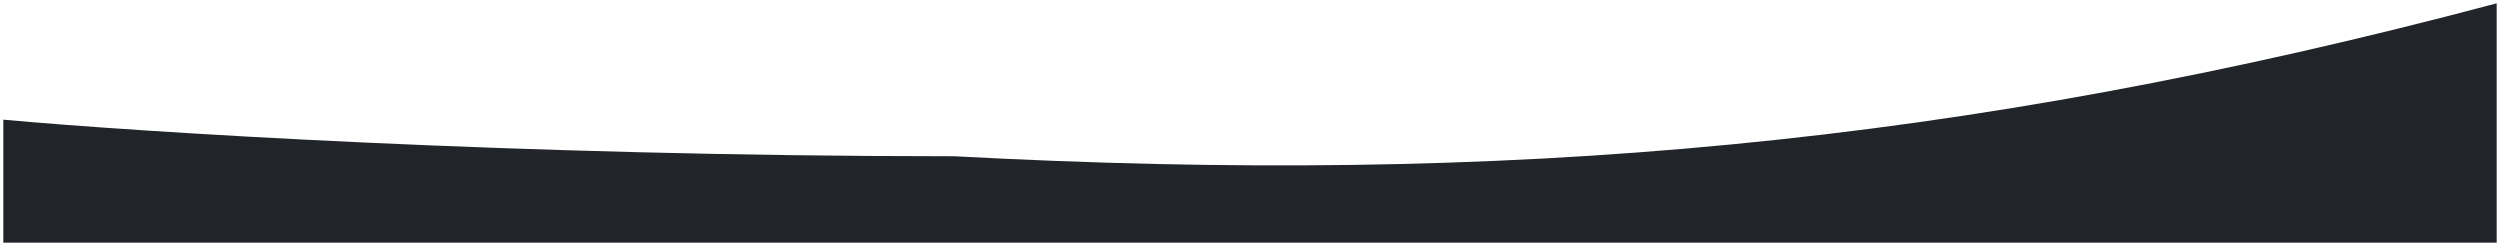
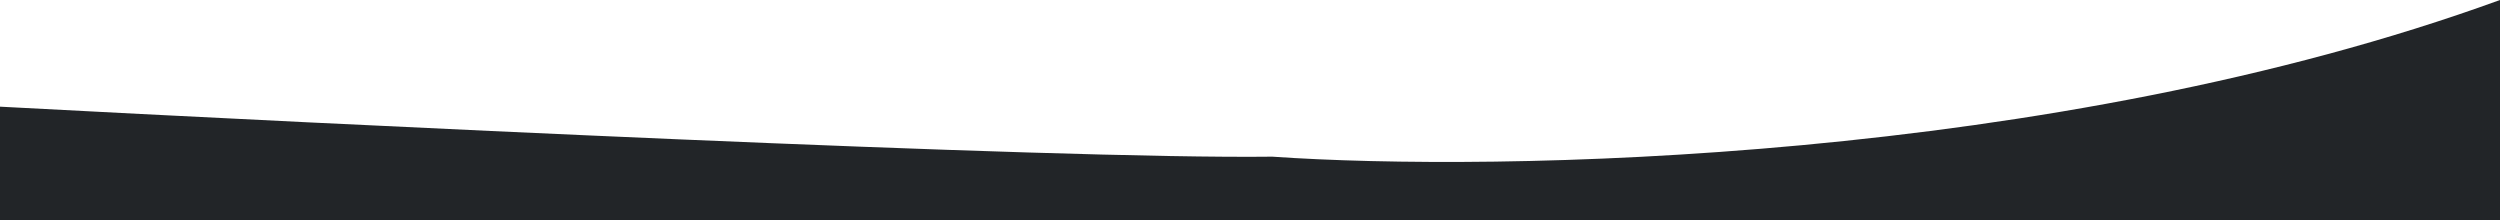
- <svg xmlns="http://www.w3.org/2000/svg" width="376" height="37" viewBox="0 0 376 37" fill="none">
-   <path d="M143.5 23.5C77.5 23.5 20.667 19.833 0.5 18V36.5H375.5V0.5C294.52 22.026 226.526 27.933 143.5 23.5Z" fill="#212529" />
+ <svg xmlns="http://www.w3.org/2000/svg" width="375" height="33" viewBox="0 0 375 33" fill="none">
+   <path d="M190.844 23.5C157.922 23.9 49.897 18.667 0 16V33H375V0C307.922 24.4 224.28 25.833 190.844 23.5Z" fill="#222528" />
</svg>
